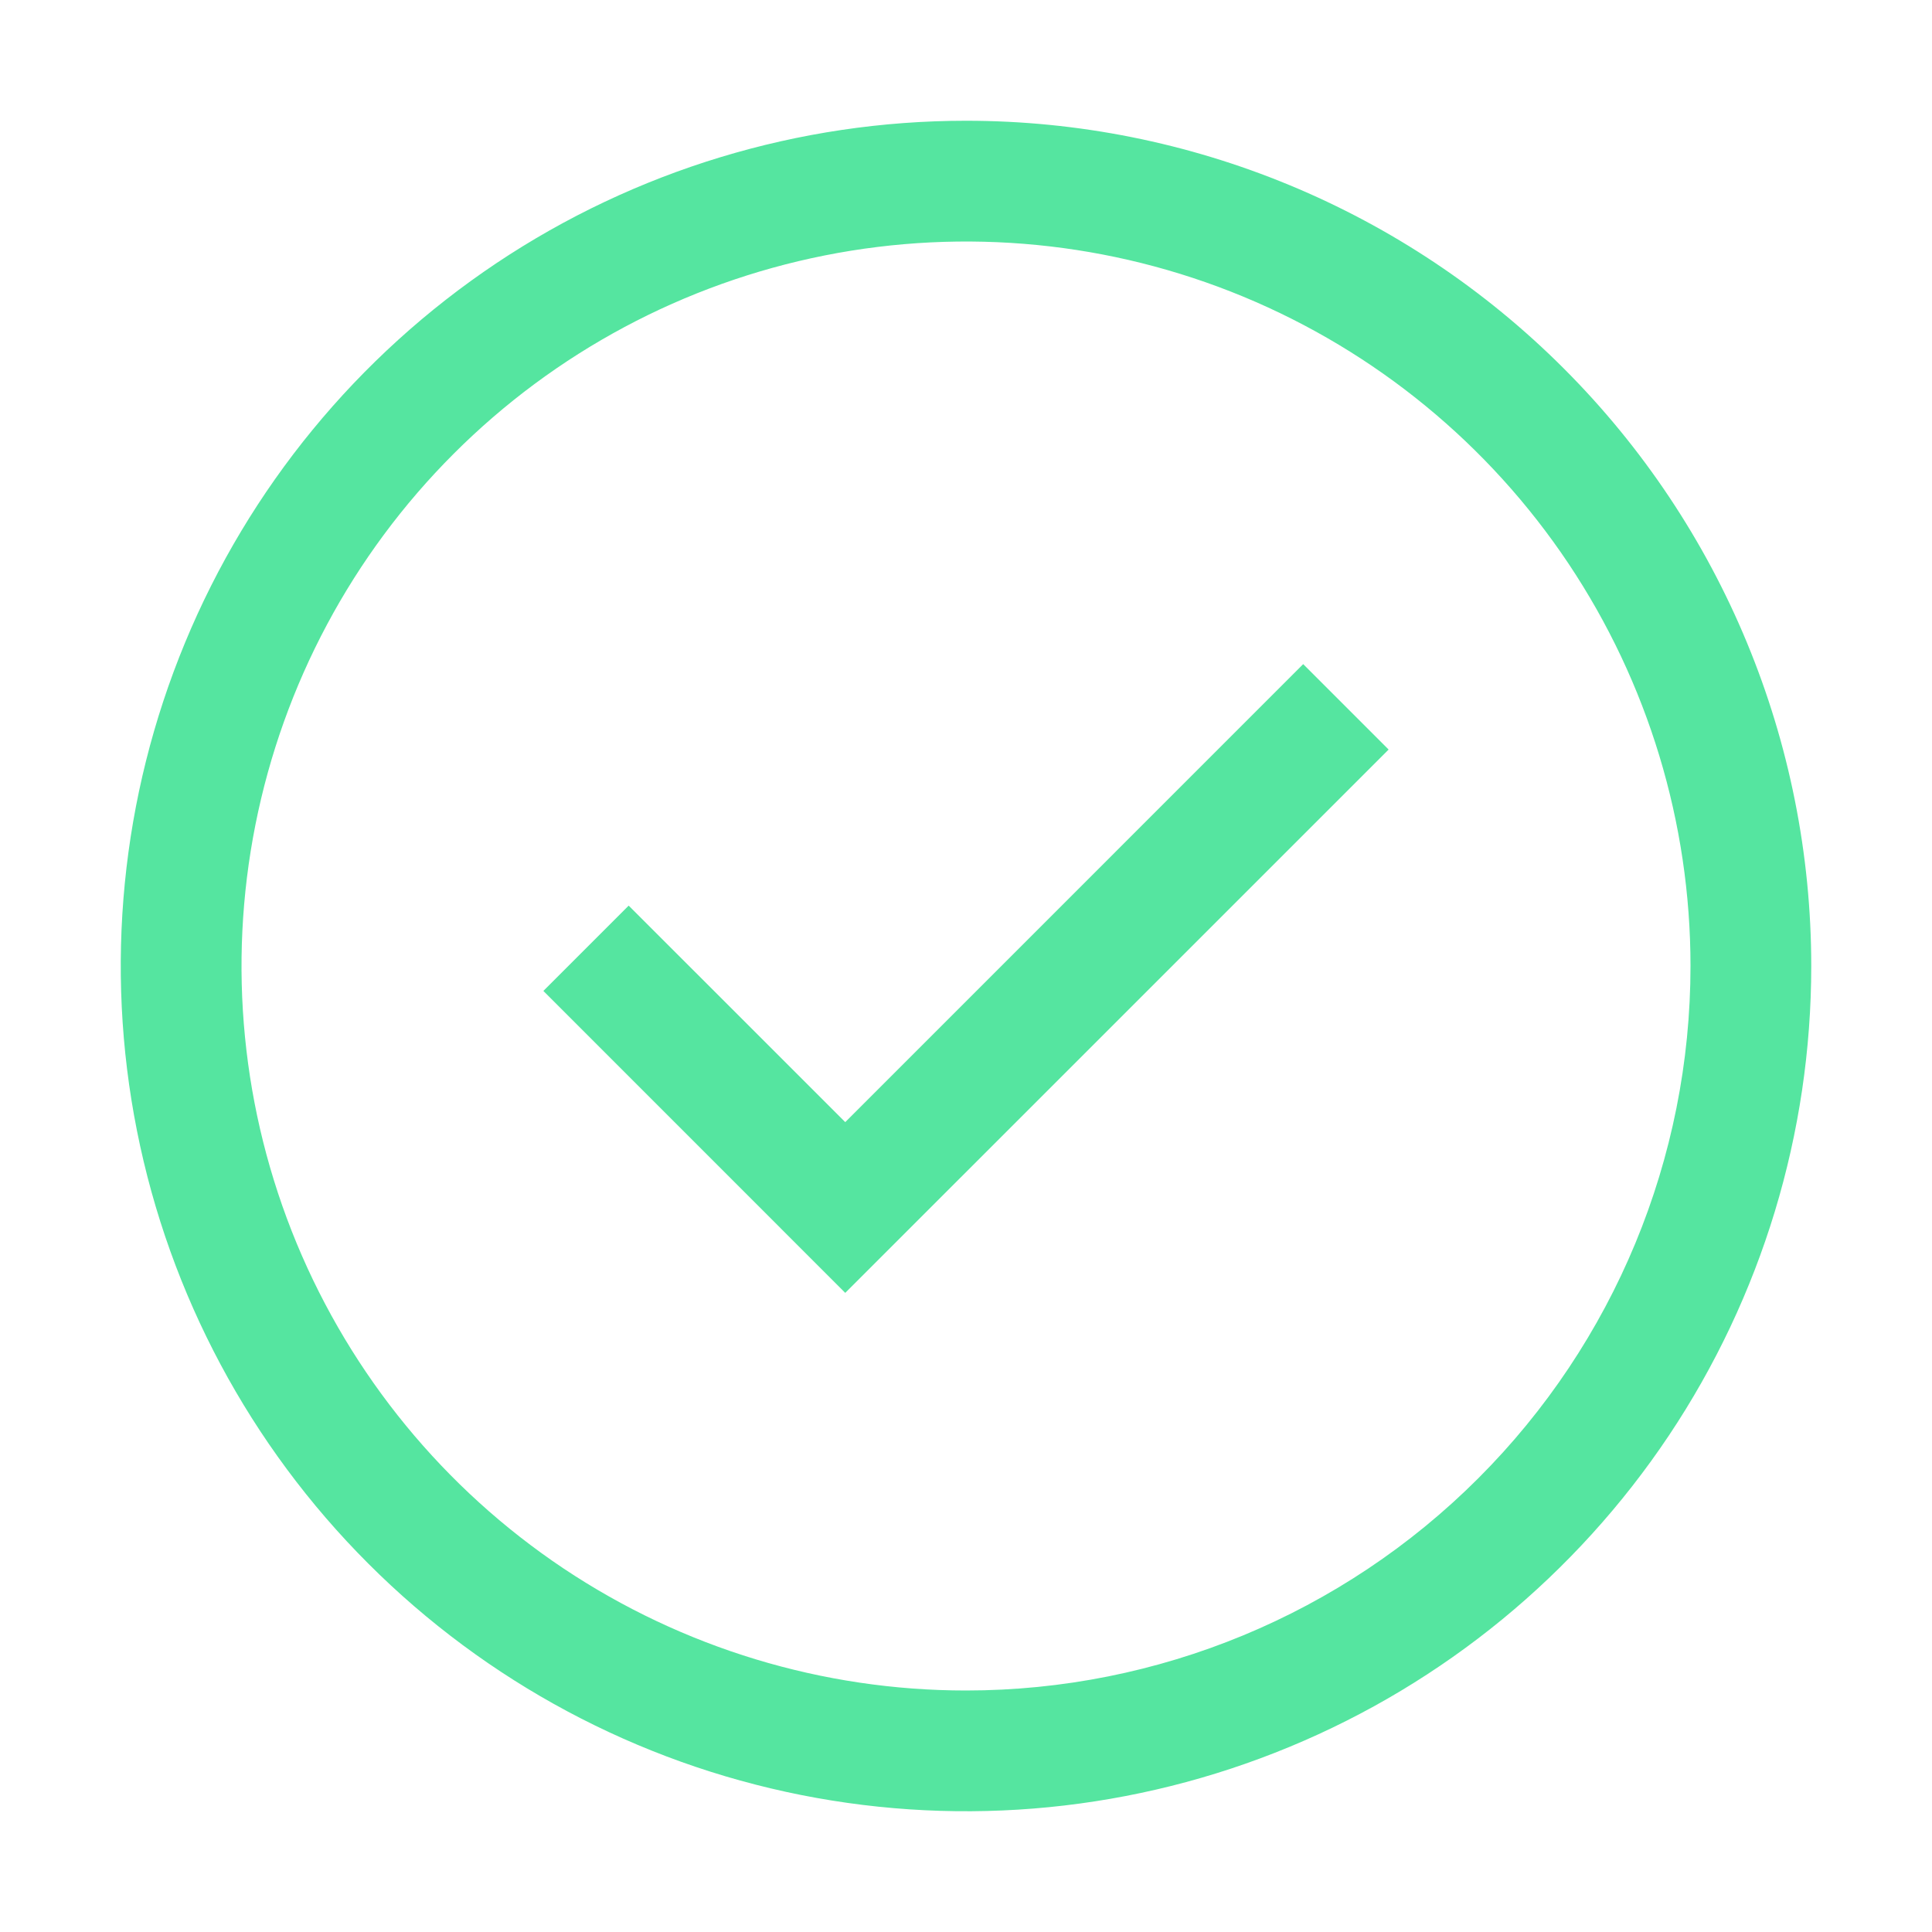
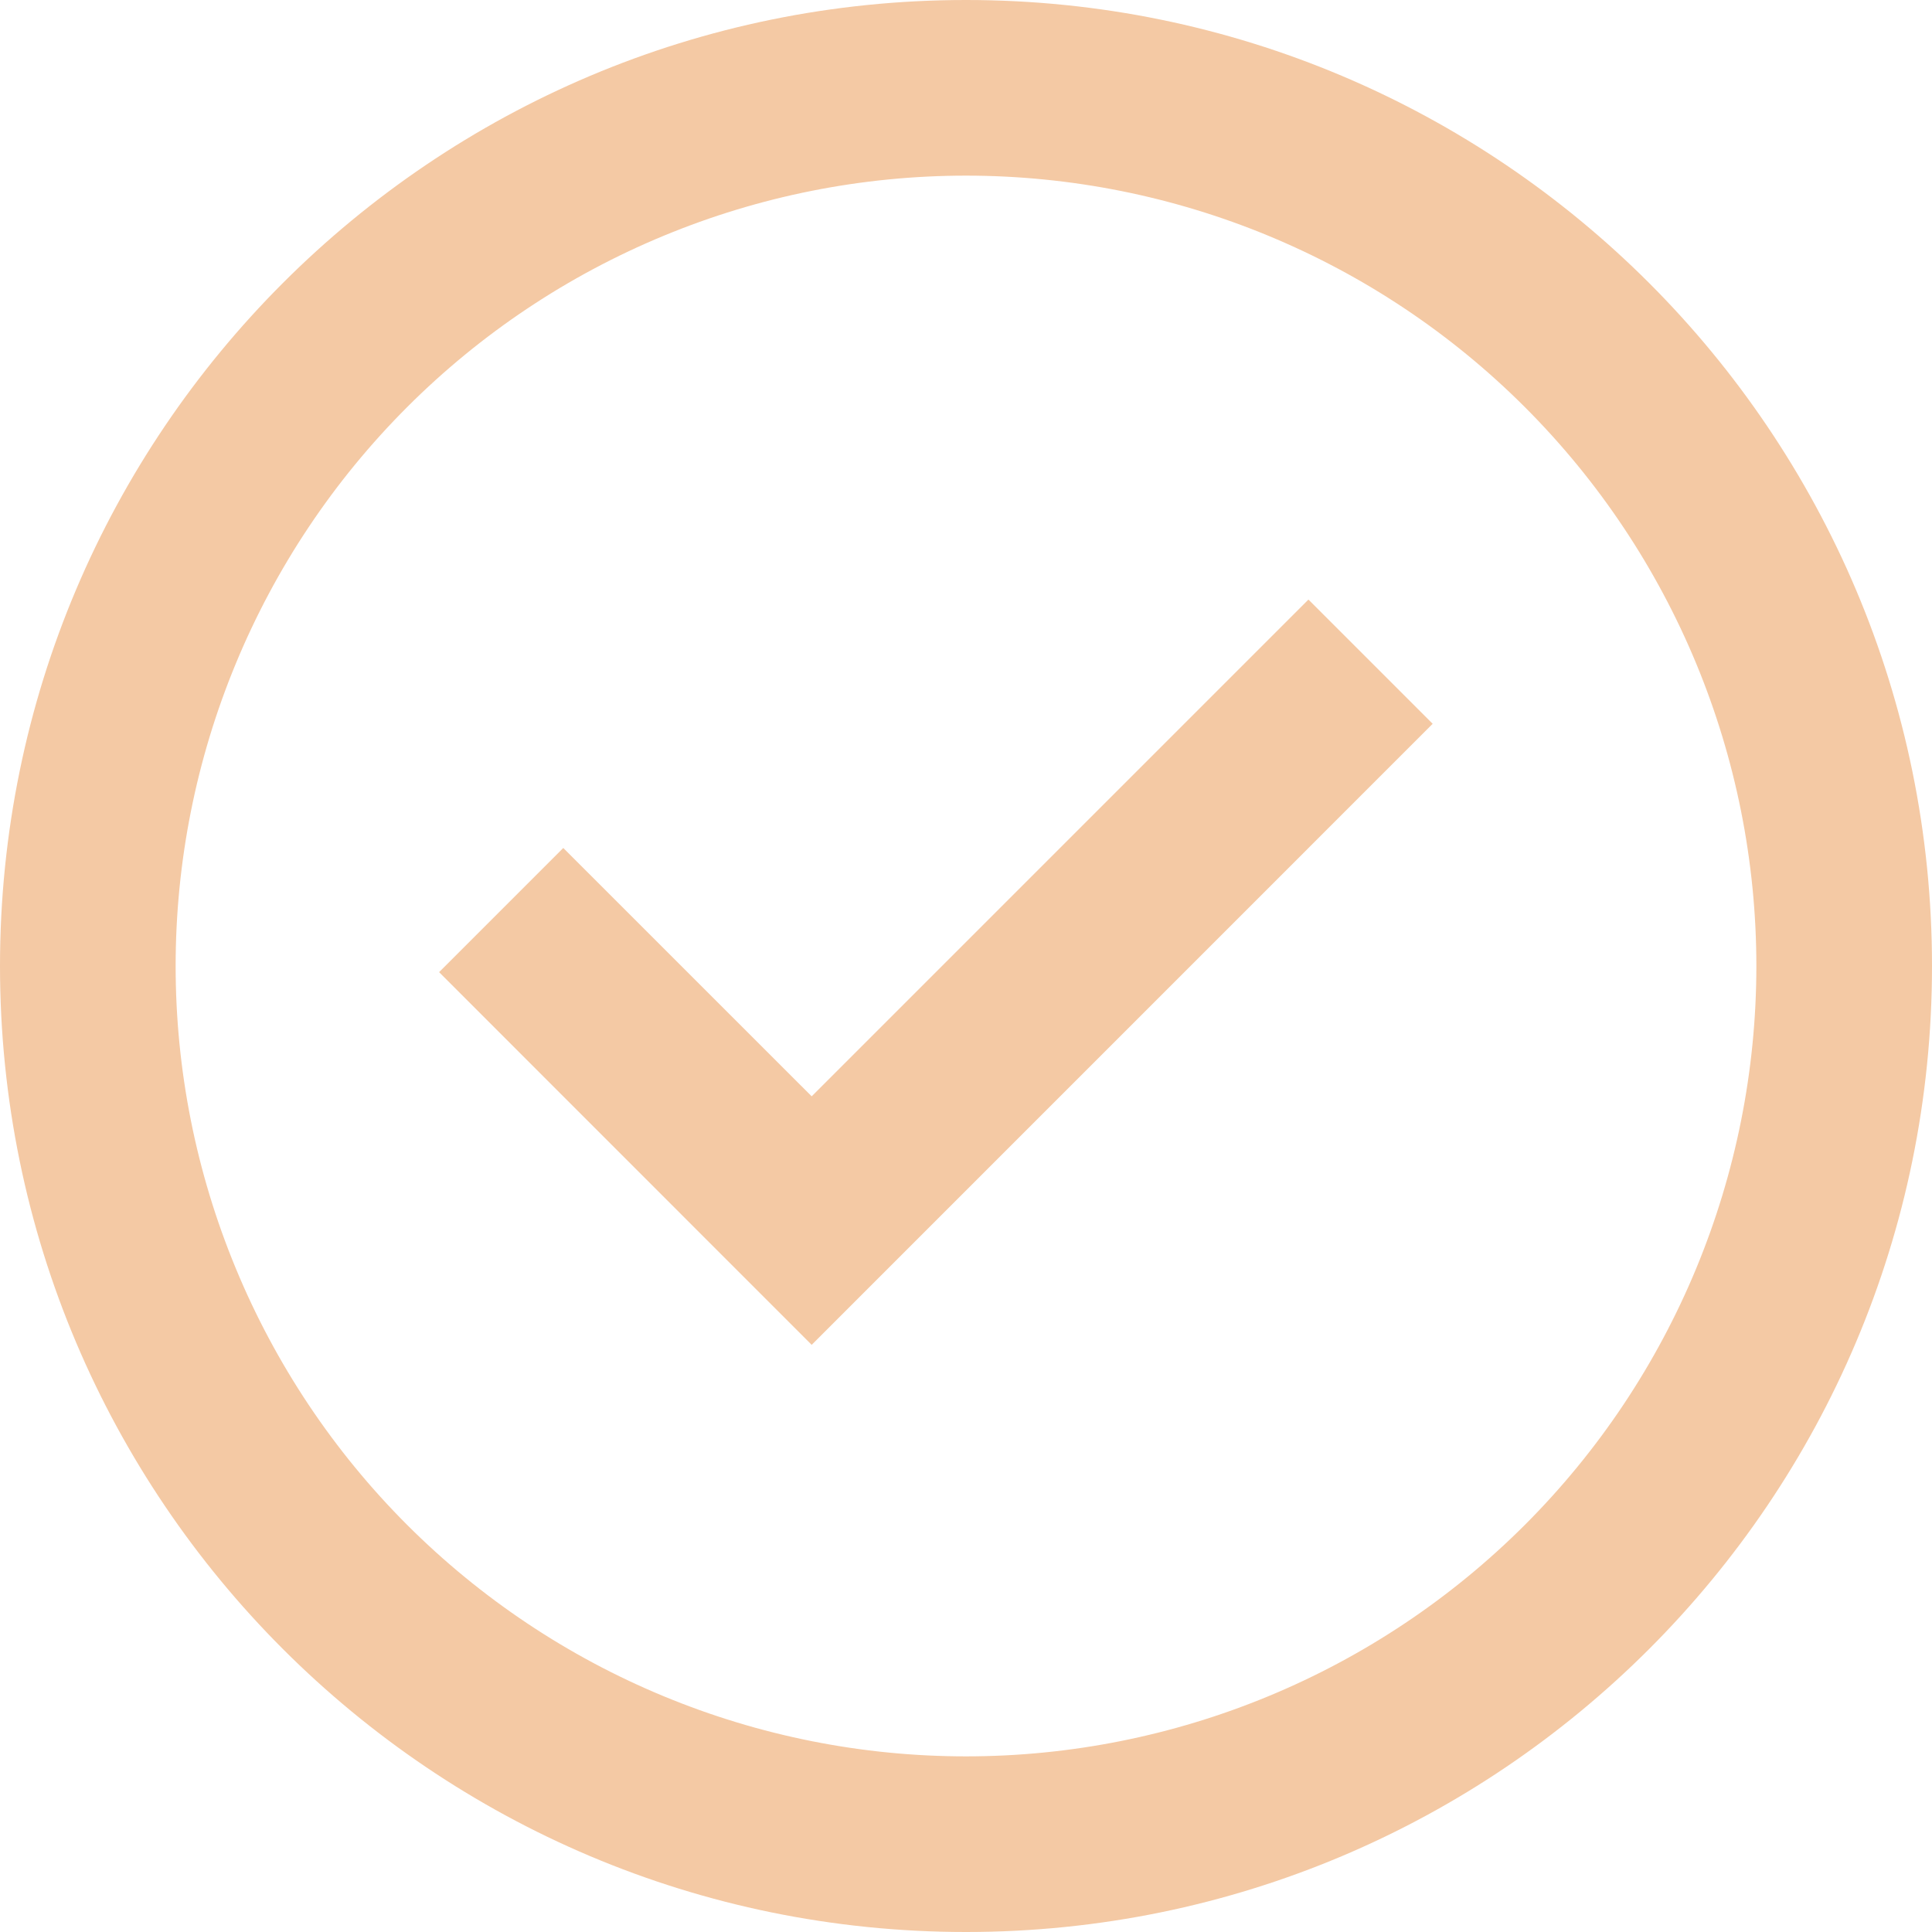
- <svg xmlns="http://www.w3.org/2000/svg" width="32" height="32" viewBox="0 0 32 32" fill="none">
-   <path d="M14 21.414L9 16.413L10.413 15L14 18.586L21.585 11L23 12.415L14 21.414Z" fill="#55E5A0" />
-   <path d="M16 2C13.231 2 10.524 2.821 8.222 4.359C5.92 5.898 4.125 8.084 3.066 10.642C2.006 13.201 1.729 16.015 2.269 18.731C2.809 21.447 4.143 23.942 6.101 25.899C8.058 27.857 10.553 29.191 13.269 29.731C15.985 30.271 18.799 29.994 21.358 28.934C23.916 27.875 26.102 26.08 27.641 23.778C29.179 21.476 30 18.769 30 16C30 12.287 28.525 8.726 25.899 6.101C23.274 3.475 19.713 2 16 2ZM16 28C13.627 28 11.307 27.296 9.333 25.978C7.36 24.659 5.822 22.785 4.913 20.592C4.005 18.399 3.768 15.987 4.231 13.659C4.694 11.331 5.836 9.193 7.515 7.515C9.193 5.836 11.331 4.694 13.659 4.231C15.987 3.768 18.399 4.005 20.592 4.913C22.785 5.822 24.659 7.36 25.978 9.333C27.296 11.306 28 13.627 28 16C28 19.183 26.736 22.235 24.485 24.485C22.235 26.736 19.183 28 16 28Z" fill="#55E5A0" />
+ <svg xmlns="http://www.w3.org/2000/svg" width="33" height="33" viewBox="0 0 33 33" fill="none">
+   <path d="M13.864 22.971L7.5 16.605L9.621 14.484L13.864 18.726L22.349 10.241L24.471 12.363L13.864 22.971Z" fill="#F4C9A4" />
+   <path fill-rule="evenodd" clip-rule="evenodd" d="M0 16.5C0 7.388 7.388 0 16.5 0C25.613 0 33 7.388 33 16.5C33 25.613 25.613 33 16.5 33C7.388 33 0 25.613 0 16.5ZM16.5 30C14.727 30 12.972 29.651 11.334 28.972C9.696 28.294 8.208 27.299 6.954 26.046C5.7 24.792 4.706 23.304 4.028 21.666C3.349 20.028 3 18.273 3 16.5C3 14.727 3.349 12.972 4.028 11.334C4.706 9.696 5.7 8.208 6.954 6.954C8.208 5.7 9.696 4.706 11.334 4.028C12.972 3.349 14.727 3 16.5 3C20.08 3 23.514 4.422 26.046 6.954C28.578 9.486 30 12.92 30 16.5C30 20.08 28.578 23.514 26.046 26.046C23.514 28.578 20.08 30 16.5 30Z" fill="#F4C9A4" />
</svg>
